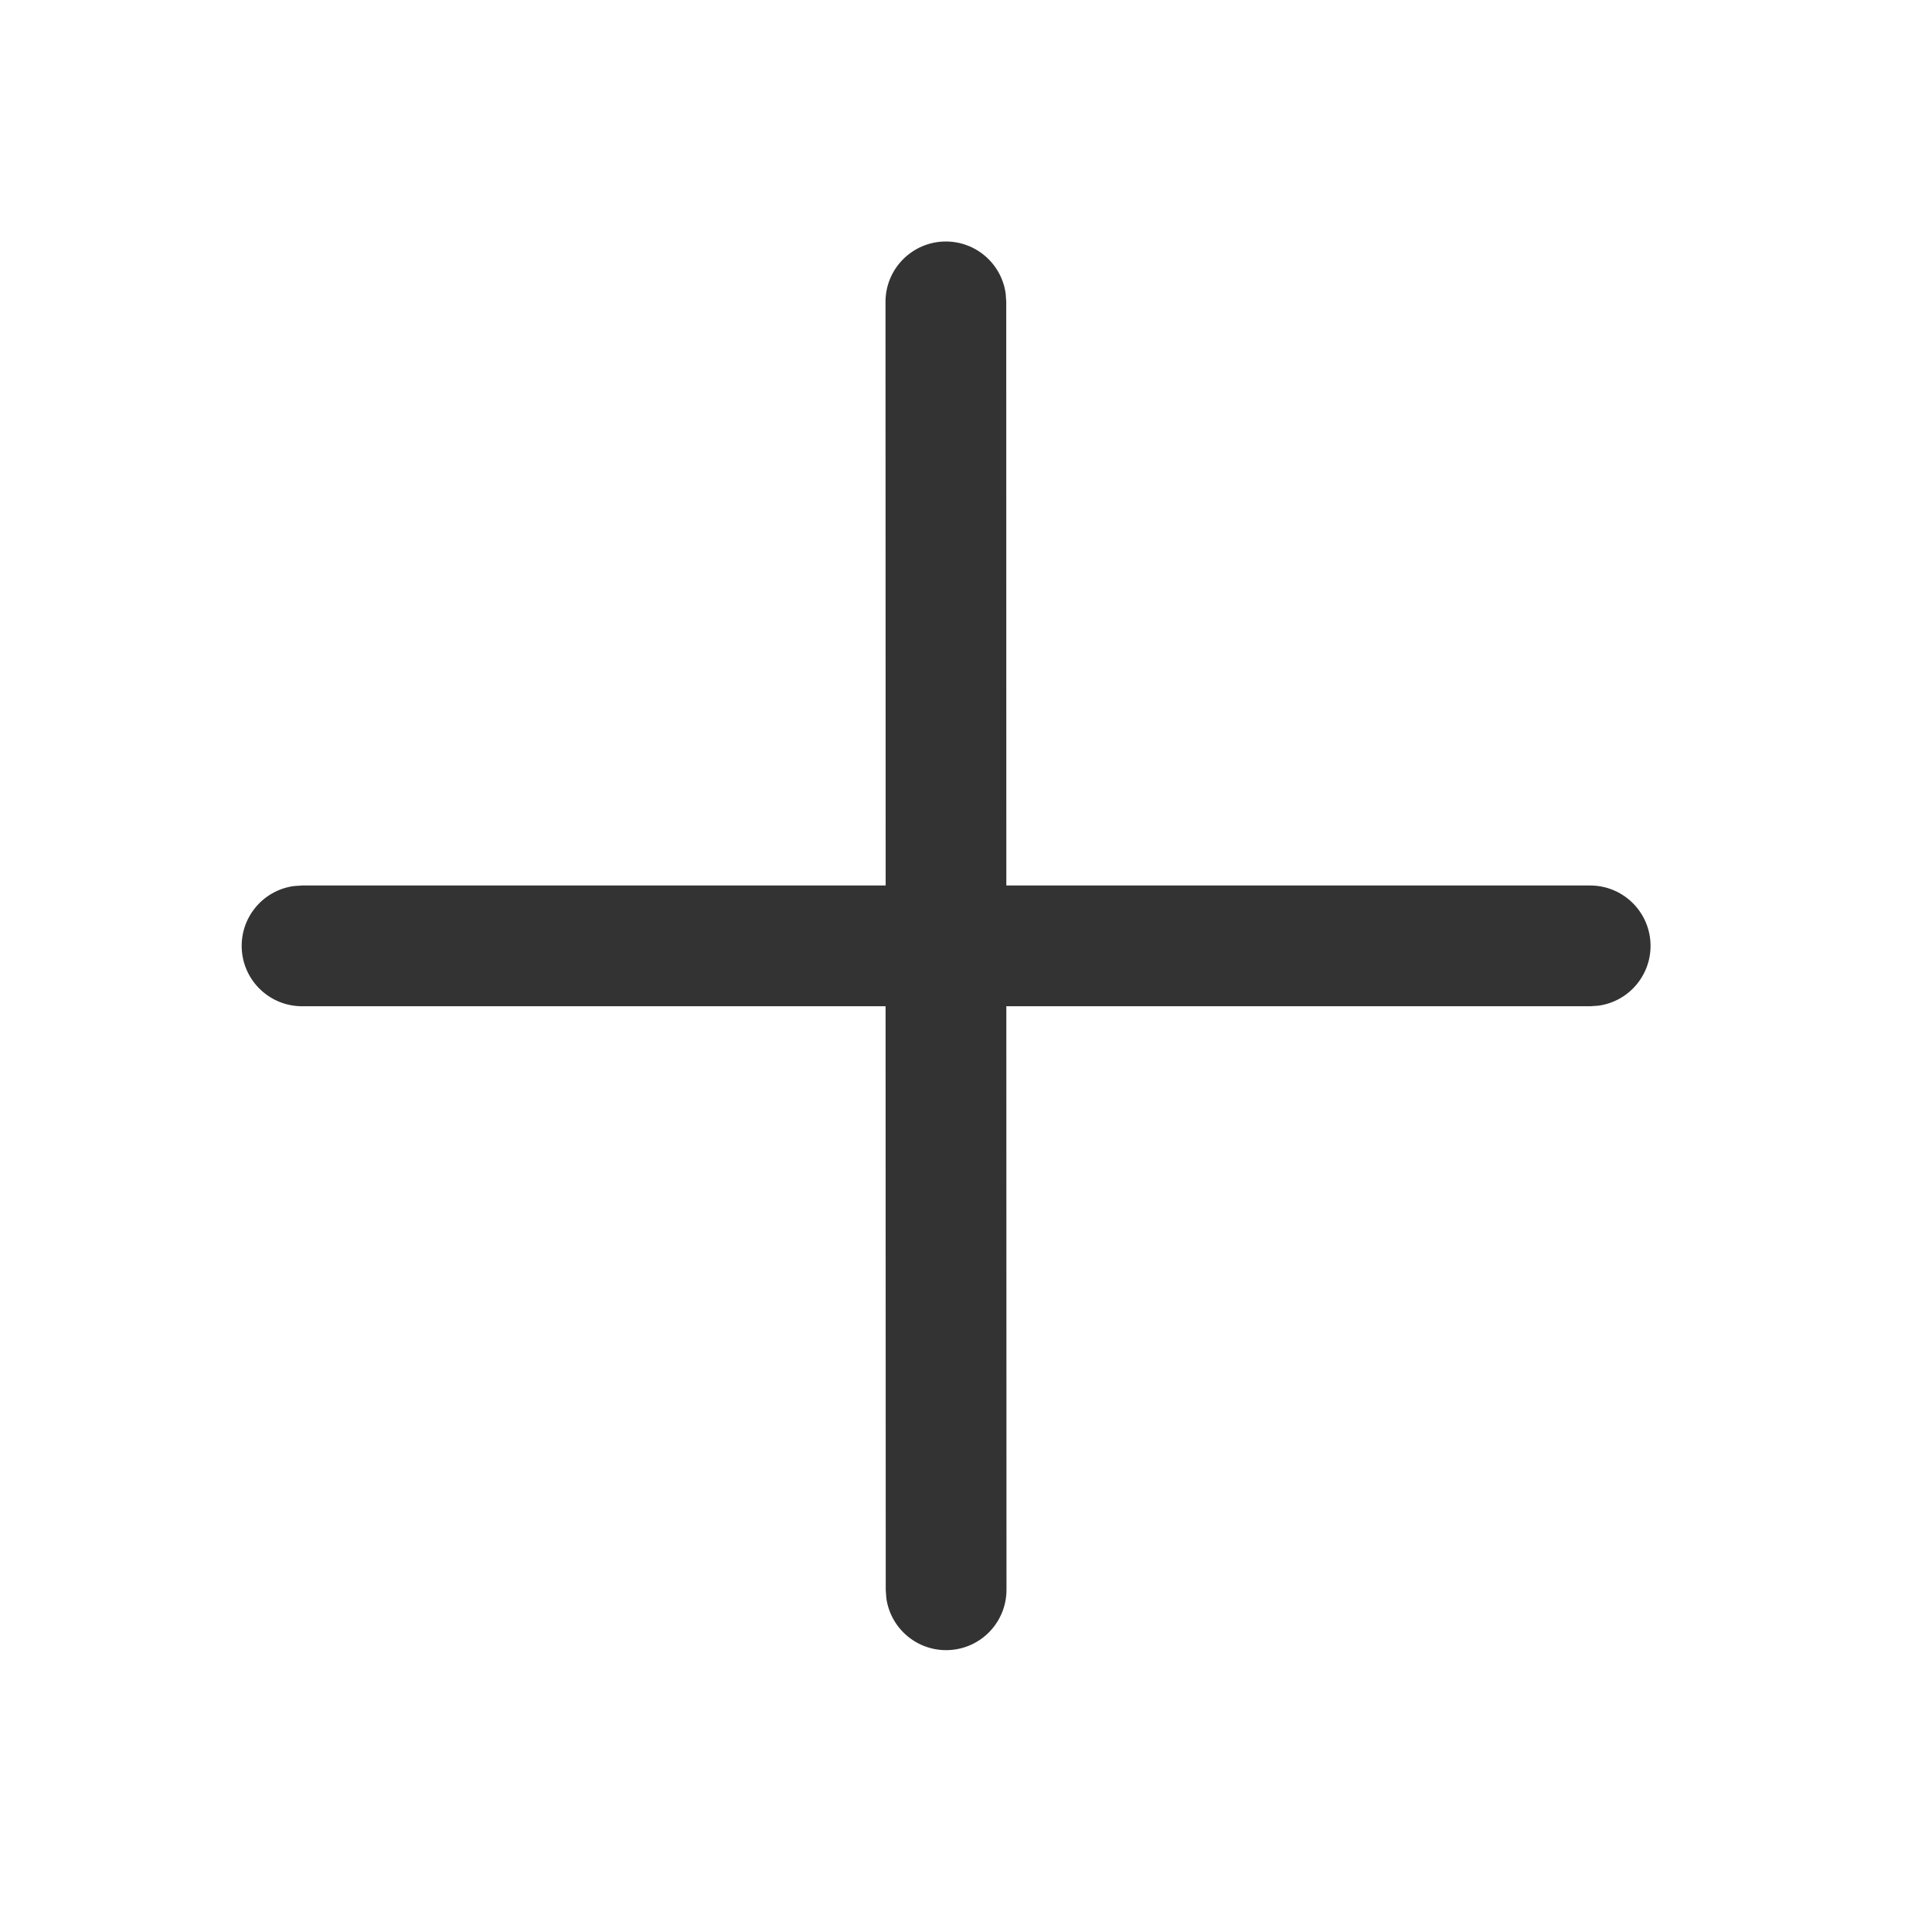
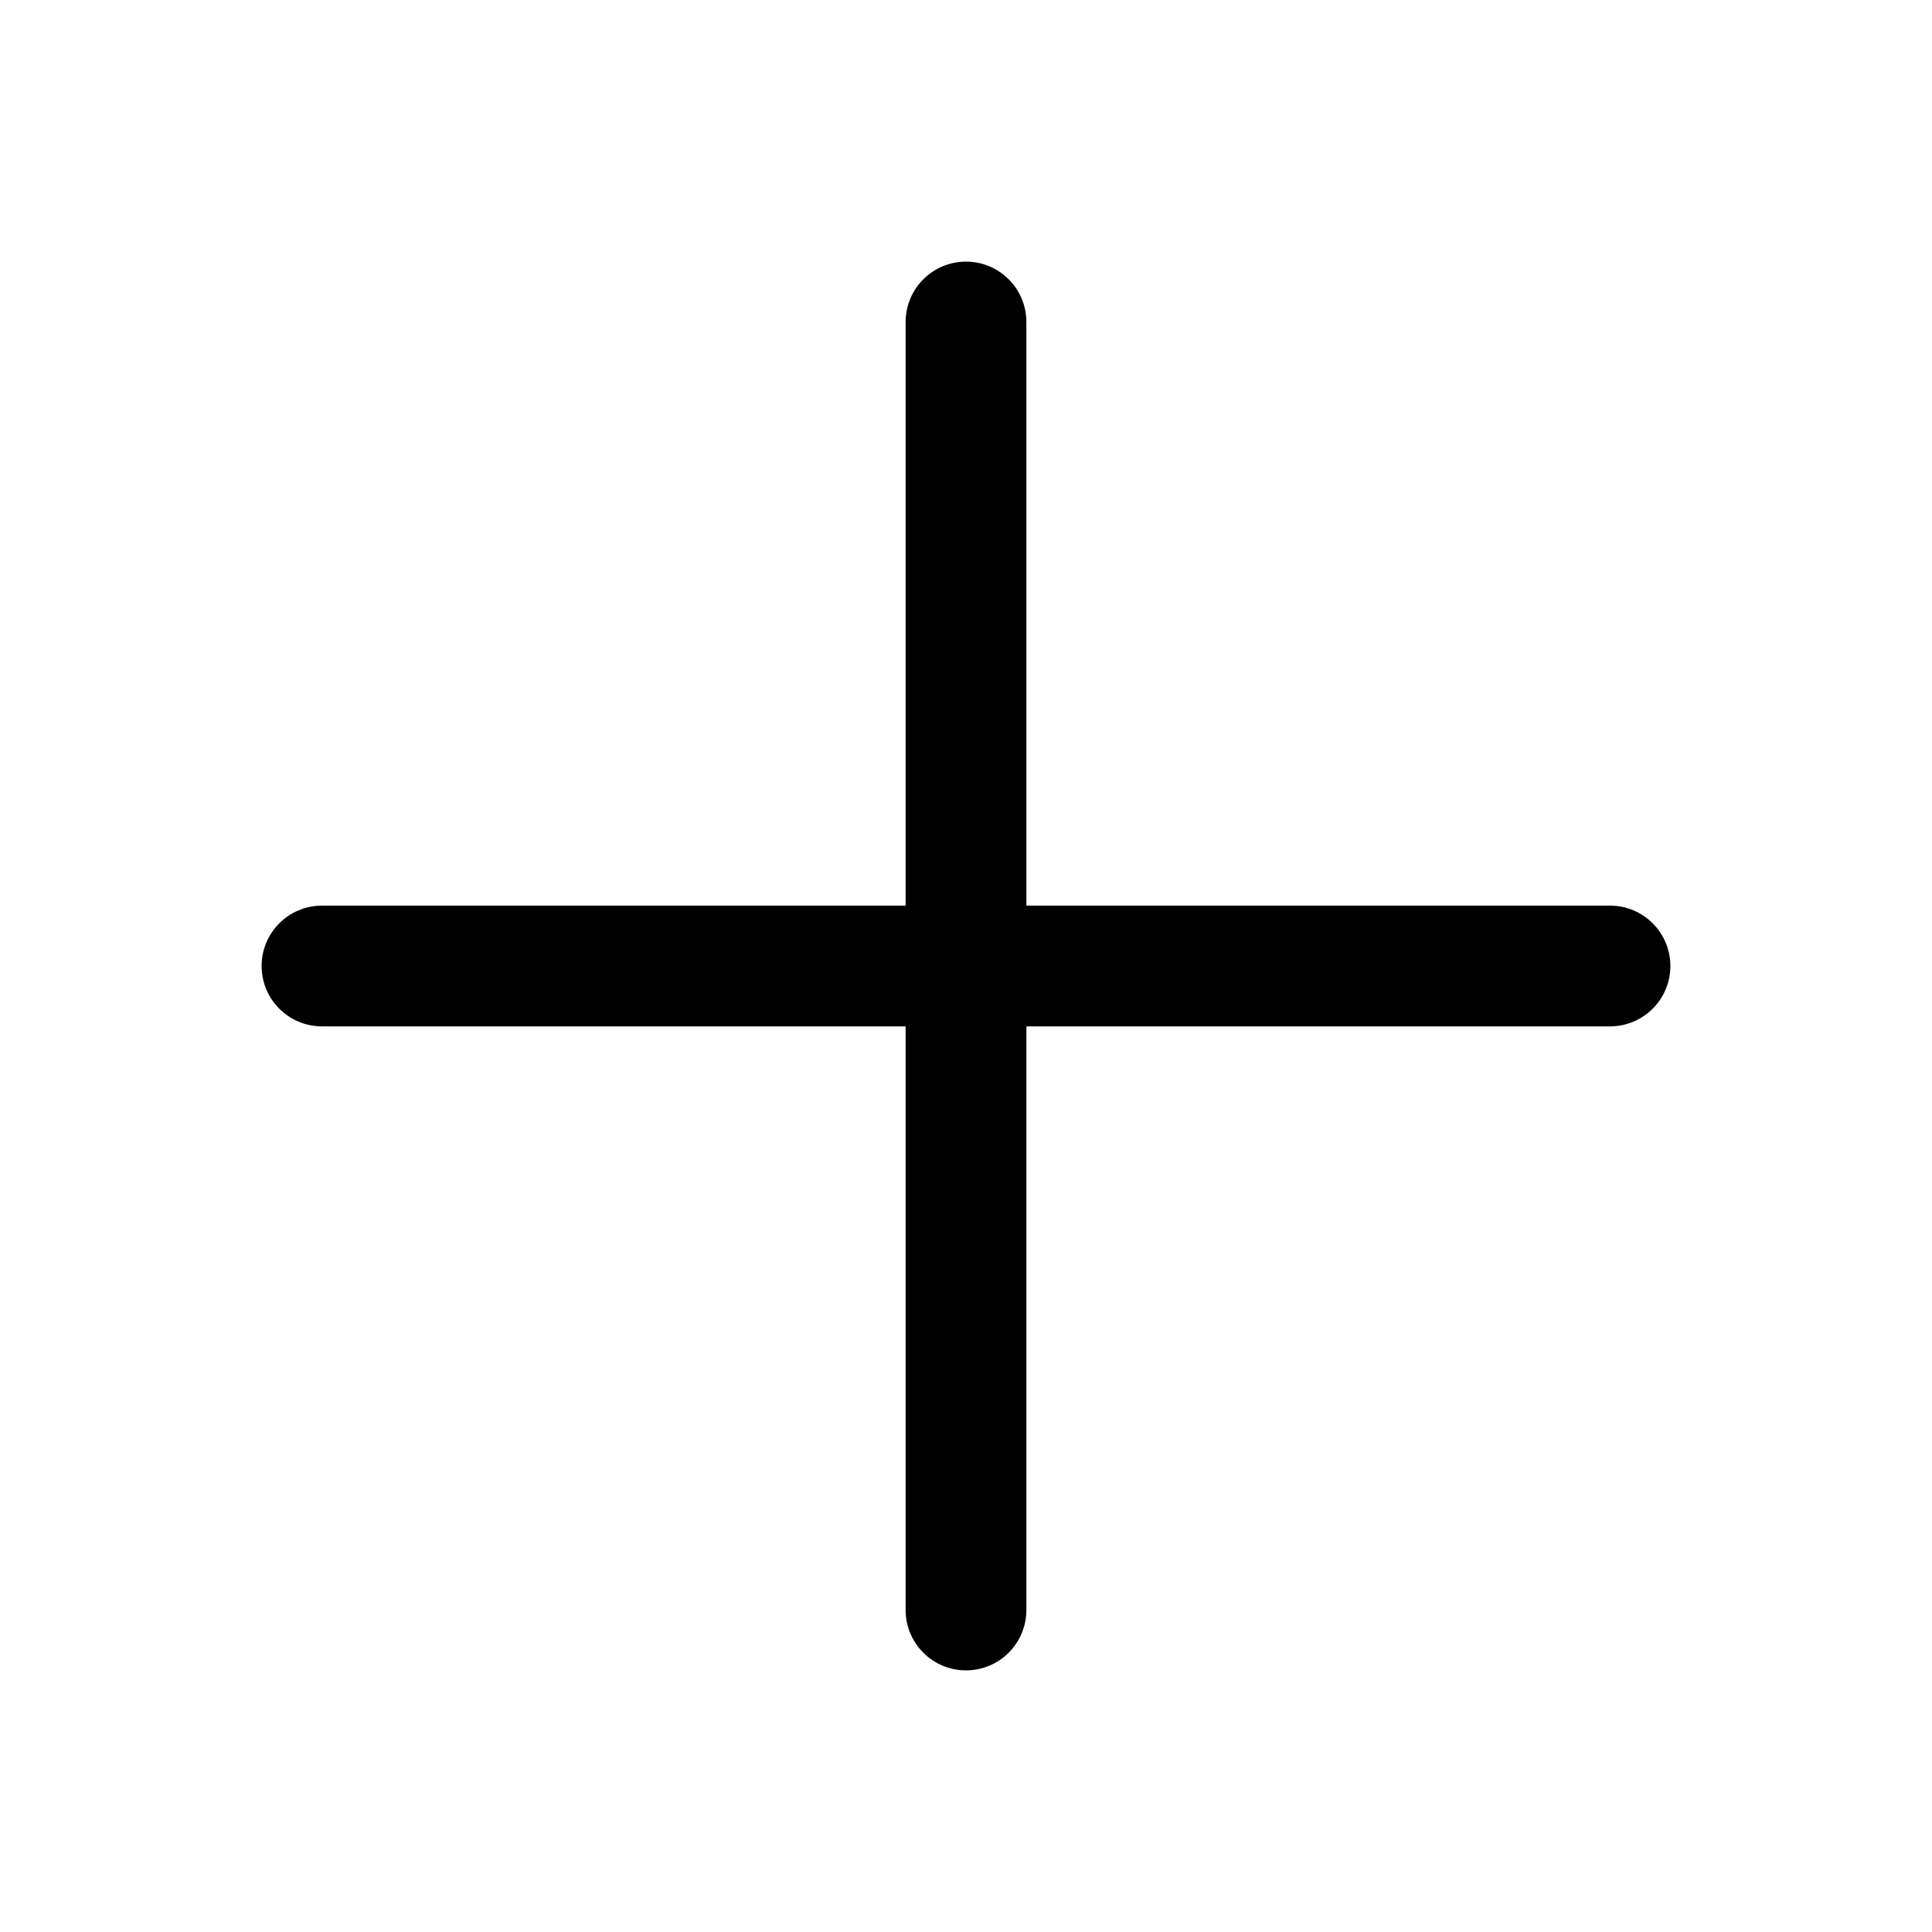
- <svg xmlns="http://www.w3.org/2000/svg" width="24" height="24" fill="none" viewBox="0 0 24 24">
-   <path d="M11.75 3a.75.75 0 0 1 .743.648l.007.102.001 7.25h7.253a.75.75 0 0 1 .102 1.493l-.102.007h-7.253l.002 7.25a.75.75 0 0 1-1.493.101l-.007-.102-.002-7.249H3.752a.75.75 0 0 1-.102-1.493L3.752 11h7.25L11 3.75a.75.75 0 0 1 .75-.75Z" fill="#333333" />
+ <svg xmlns="http://www.w3.org/2000/svg" width="24" height="24" viewBox="0 0 24 24">
+   <path fill="currentColor" d="M12 3.25a.75.75 0 0 1 .75.75v7.25H20a.75.75 0 0 1 0 1.5h-7.25V20a.75.75 0 0 1-1.5 0v-7.25H4a.75.75 0 0 1 0-1.5h7.25V4a.75.75 0 0 1 .75-.75" />
</svg>
